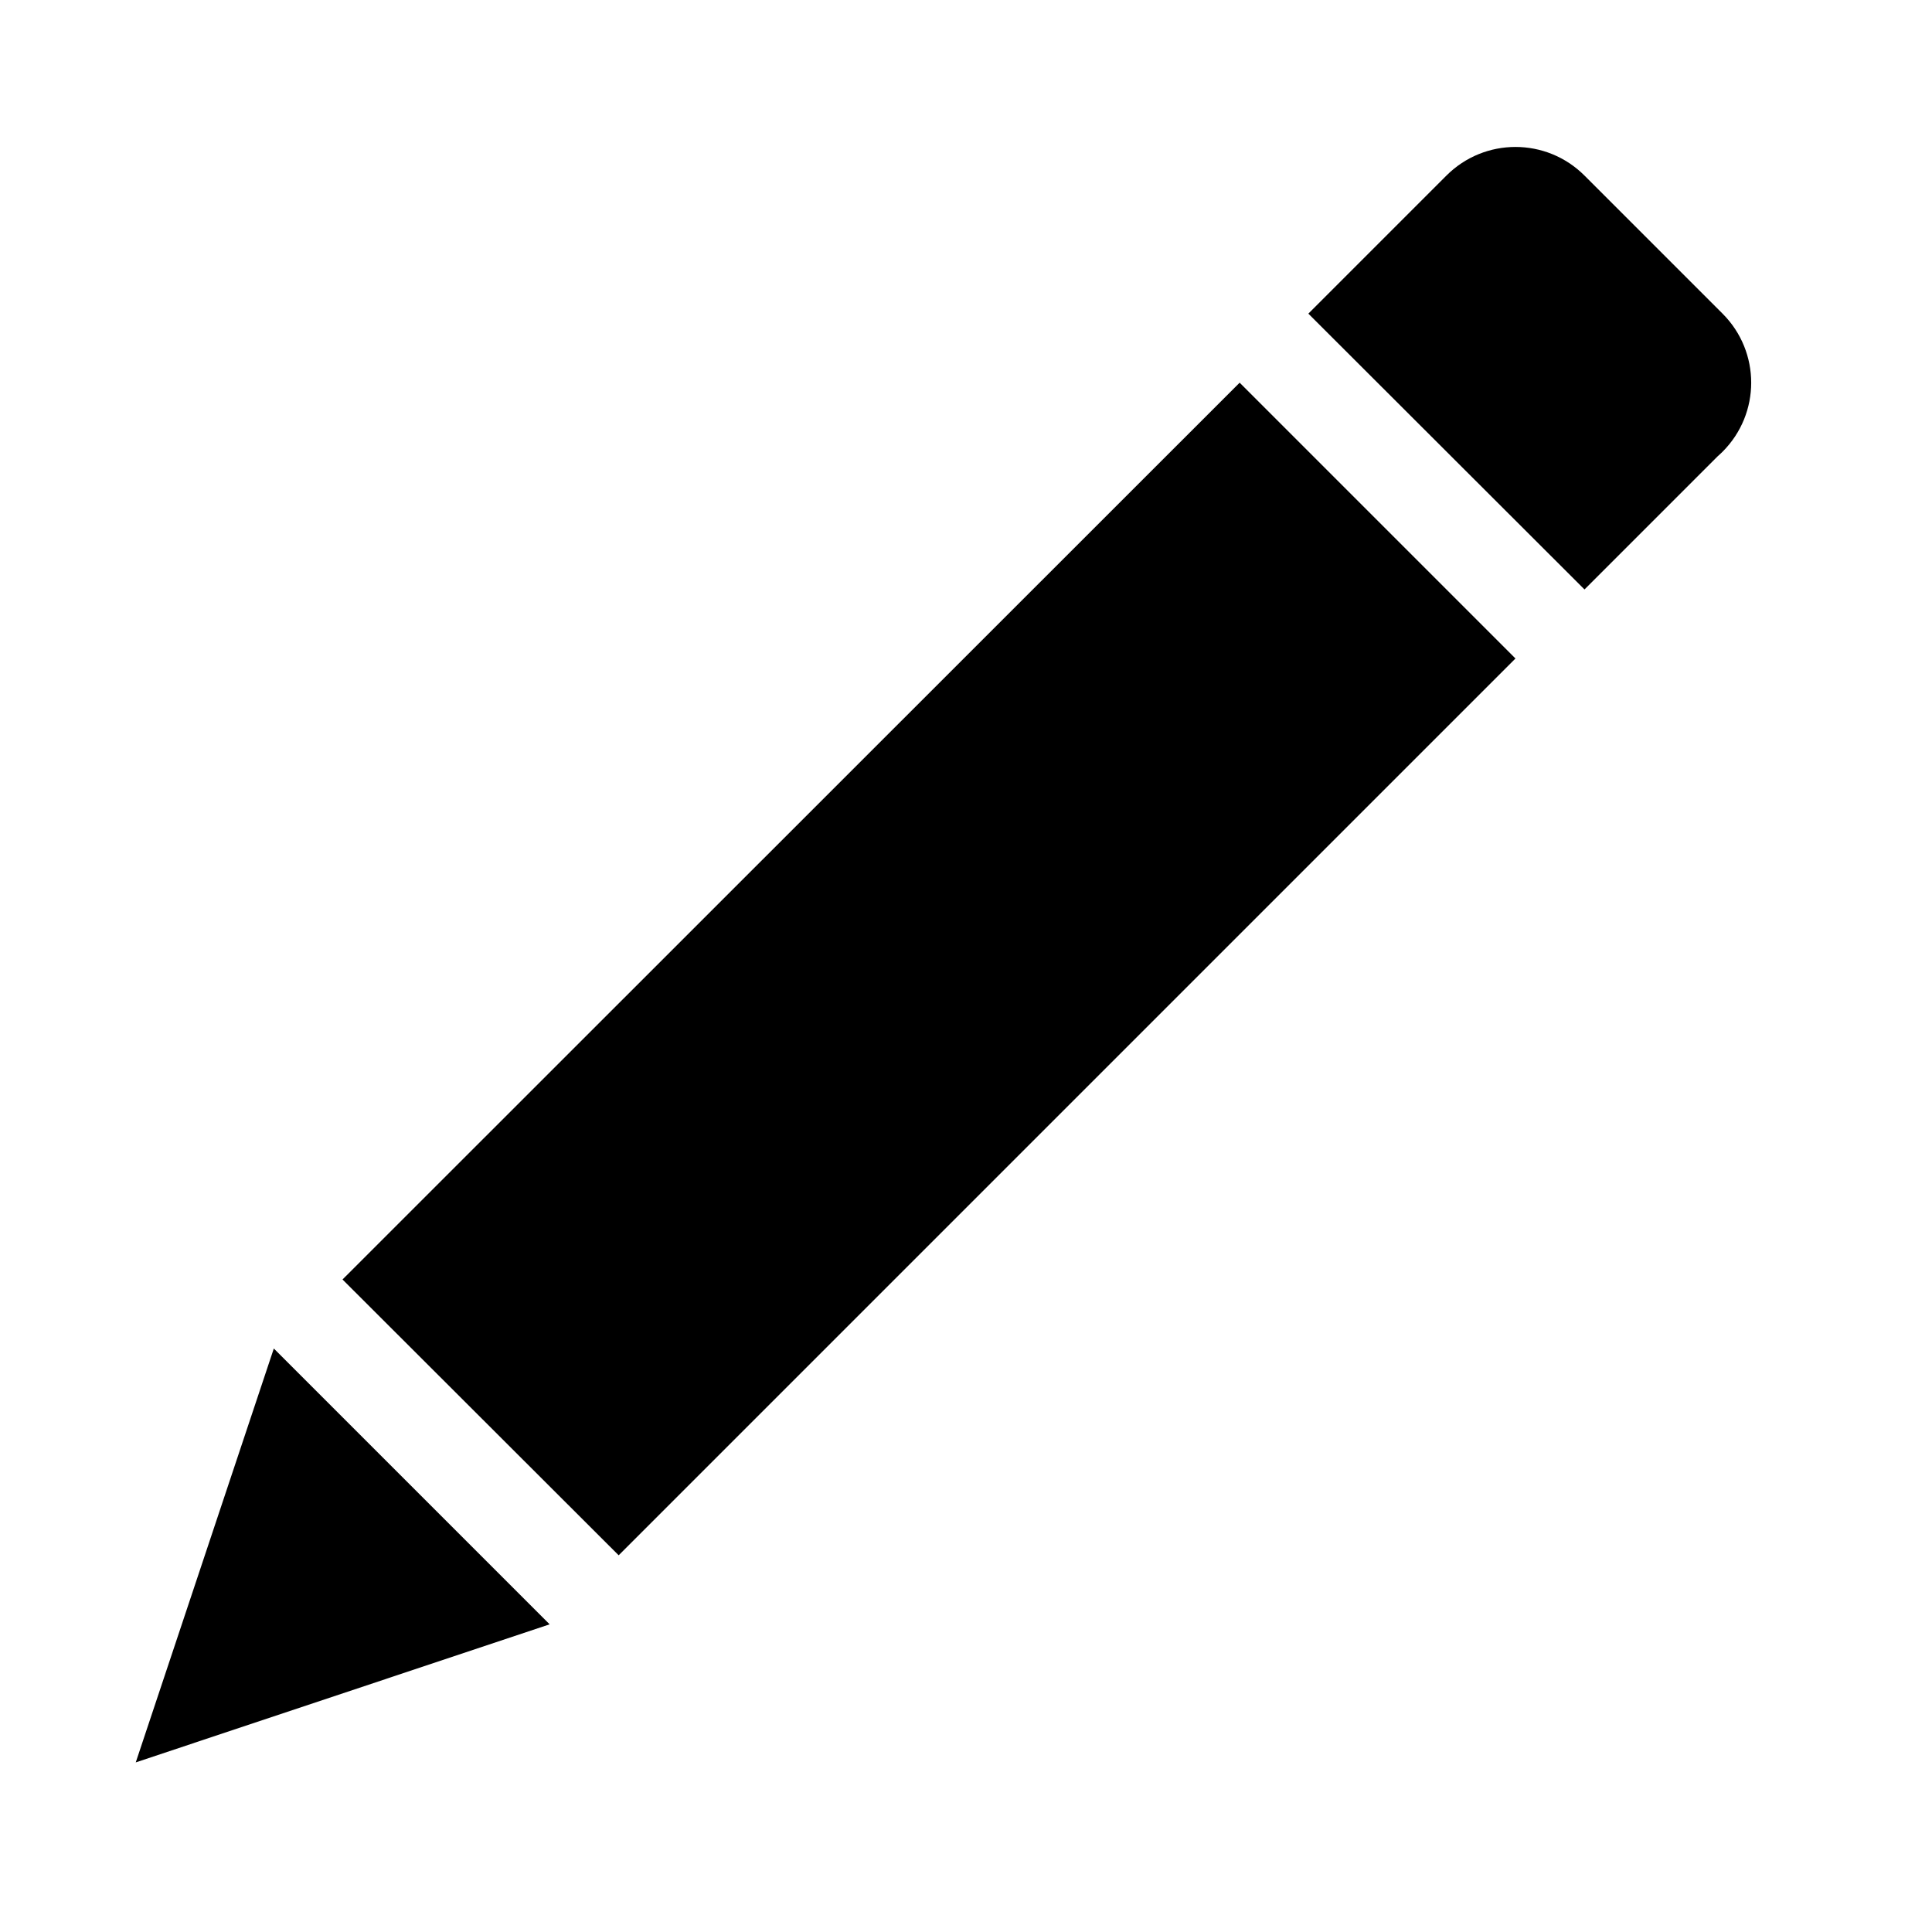
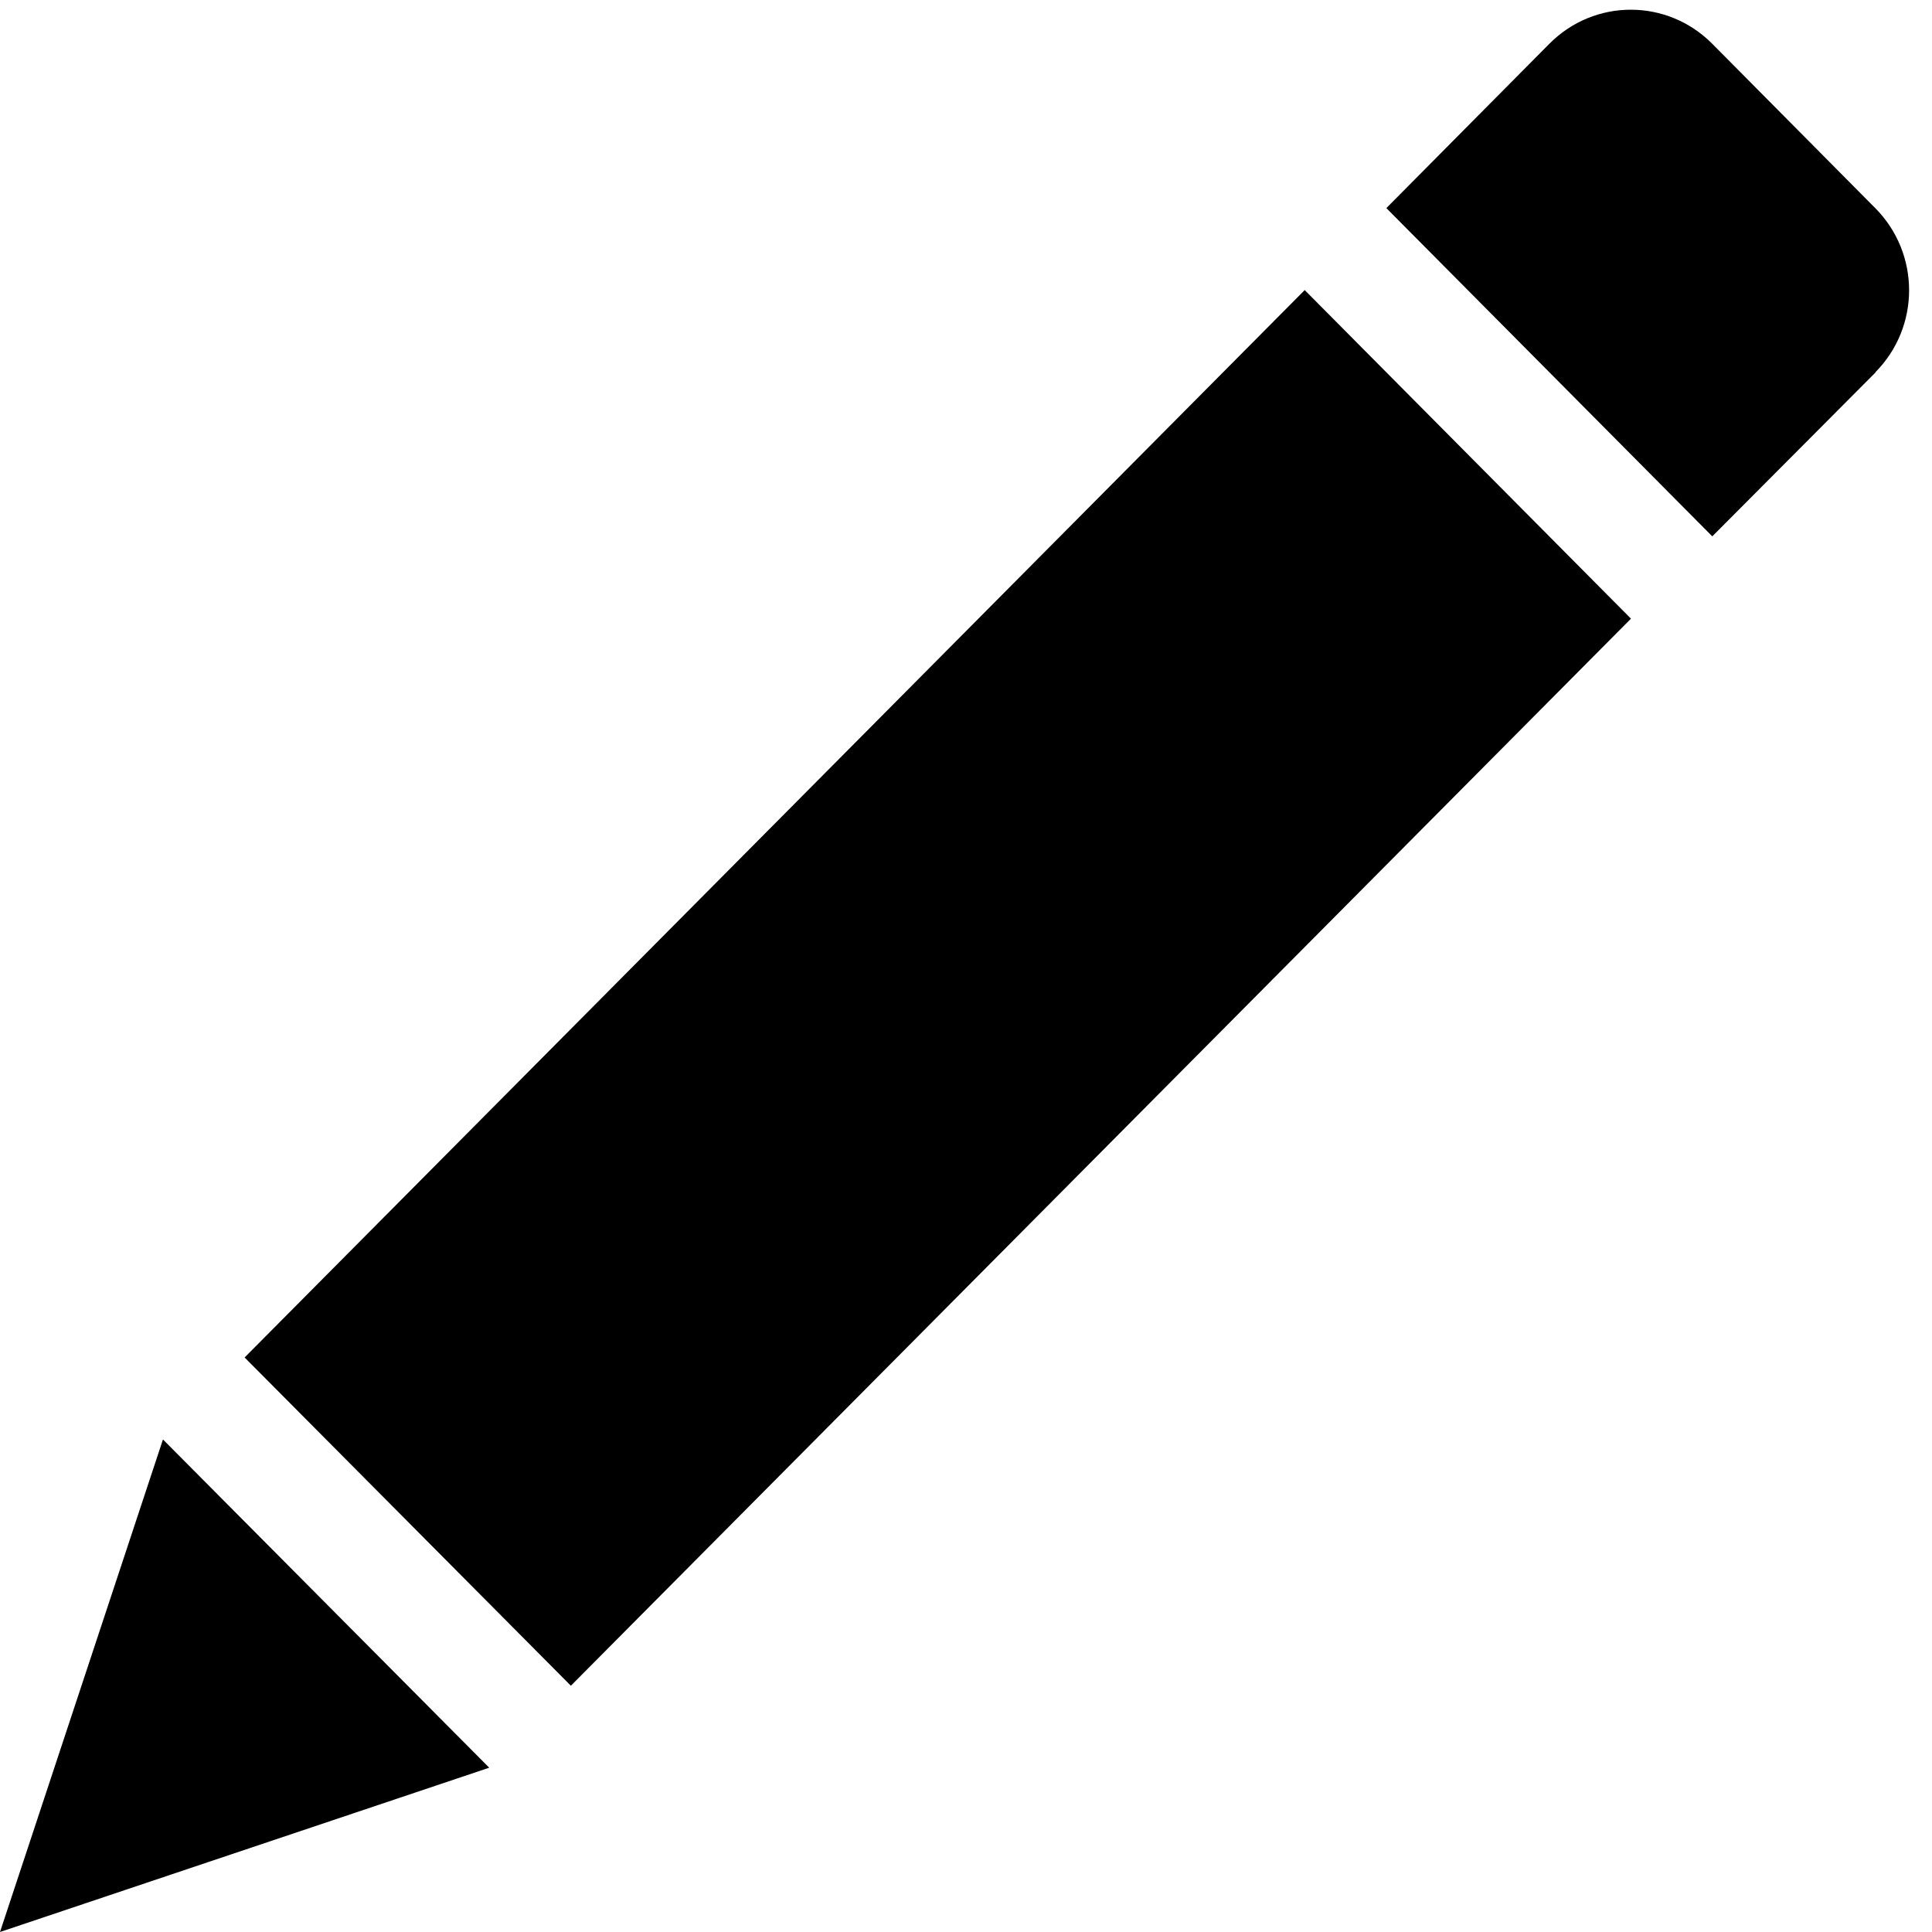
<svg xmlns="http://www.w3.org/2000/svg" width="22" height="22" viewBox="0 0 5.821 5.821" version="1.1" id="svg8">
  <defs id="defs2" />
  <g id="layer1">
-     <path id="rect3319" style="fill:#000000;fill-opacity:1;stroke:none;stroke-width:0;stroke-linecap:square;paint-order:fill markers stroke" d="m 4.774,0.529 0.416,0.416 c 0.115,0.115 0.115,0.301 0,0.416 -0.115,0.115 -0.301,0.115 -0.416,0 L 4.358,0.945 c -0.115,-0.115 -0.115,-0.301 0,-0.416 0.115,-0.115 0.301,-0.115 0.416,-1e-8 z M 4.358,0.529 5.189,1.361 4.774,1.776 3.942,0.945 Z M 3.735,1.153 4.566,1.984 1.864,4.686 1.032,3.855 Z M 0.825,4.063 0.409,5.31 1.656,4.894 Z" />
+     <path id="rect3319" style="fill:#000000;fill-opacity:1;stroke:none;stroke-width:0;stroke-linecap:square;paint-order:fill markers stroke" d="m 5.159,0.132 0.491,0.495 c 0.136,0.137 0.136,0.358 0,0.495 -0.136,0.137 -0.355,0.137 -0.491,0 L 4.668,0.627 c -0.136,-0.137 -0.136,-0.358 0,-0.495 0.136,-0.137 0.355,-0.137 0.491,-10e-9 z M 4.668,0.132 5.651,1.122 5.159,1.616 4.177,0.627 Z M 3.931,0.874 4.914,1.864 1.72,5.079 0.737,4.09 Z M 0.491,4.337 0,5.821 1.474,5.326 Z" />
  </g>
</svg>
